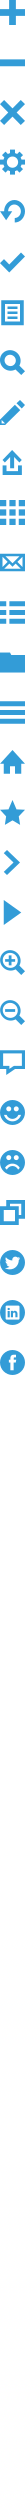
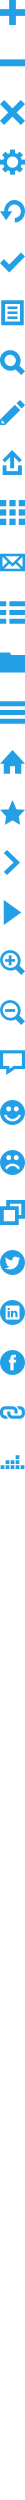
<svg xmlns="http://www.w3.org/2000/svg" version="1.1" id="Layer_1" x="0px" y="0px" viewBox="-10 -208 20 2000" enable-background="new -10 -208 20 2000" xml:space="preserve">
-   <path fill="#339CD7" d="M-2-88.3v2.8c-0.6,0.2-1.2,0.4-1.7,0.7l-1.9-1.9l-2.8,2.8l1.9,1.9c-0.3,0.5-0.5,1.1-0.7,1.7H-10v4h2.8  c0.2,0.6,0.4,1.2,0.7,1.7l-1.9,1.9l2.8,2.8l1.9-1.9c0.5,0.3,1.1,0.5,1.7,0.7v2.8h4v-2.8c0.6-0.2,1.2-0.4,1.7-0.7l1.9,1.9l2.8-2.8  l-1.9-1.9c0.3-0.5,0.5-1.1,0.7-1.7H10v-4H7.2C7-80.9,6.8-81.5,6.5-82l1.9-1.9l-2.8-2.8l-1.9,1.9c-0.5-0.3-1.1-0.5-1.7-0.7v-2.8H-2z   M-4.5-78.3c0-2.5,2-4.5,4.5-4.5s4.5,2,4.5,4.5s-2,4.5-4.5,4.5S-4.5-75.8-4.5-78.3z" />
-   <path fill="#339CD7" d="M1.5-48c-4.5,0-8.2,4-8.2,9H-10l4.9,7.2l4.9-7.2h-3.3c0-3,2.2-5.4,4.9-5.4S6.7-42,6.7-39s-2.2,5.4-4.9,5.4  v3.6c4.5,0,8.2-4,8.2-9S6.1-48,1.5-48z" />
-   <path fill="#339CD7" d="M7.4,118.8L10,116l-4-4l-2.8,2.6L7.4,118.8z M-10,127.7v4.3h4.1l12.1-11.9l-4.3-4.3L-10,127.7z M-6,130.7  h-2.7V128L-6,130.7z" />
-   <polygon fill="#339CD7" points="5,445.1 6.1,451.9 0,448.3 -6.1,451.9 -5.1,445.1 -10,439.8 -3.2,439.5 0,432 3.2,439.5 10,439.8   " />
-   <polygon fill="#339CD7" points="6,482 -4.4,472 -7,474.5 0.8,482 -7,489.5 -4.4,492 " />
-   <polygon fill="#339CD7" points="-2.6,10 10,-2.8 6.8,-6 -2.6,3.6 -6.8,-0.7 -10,2.5 " />
-   <path fill="#339CD7" d="M-7.9,172h3.1h9.2h3.1v-3.1v-4.6H4.4v4.6h-9.2v-4.6h-3.1v4.6L-7.9,172z M-1.8,166.6h3.1v-9l4.2,4.4l1.9-2  l-7.7-8l-7.7,8l1.9,2l4.2-4.4v9H-1.8z" />
+   <path fill="#229FE5" d="M-2-88.3v2.8c-0.6,0.2-1.2,0.4-1.7,0.7l-1.9-1.9l-2.8,2.8l1.9,1.9c-0.3,0.5-0.5,1.1-0.7,1.7H-10v4h2.8  c0.2,0.6,0.4,1.2,0.7,1.7l-1.9,1.9l2.8,2.8l1.9-1.9c0.5,0.3,1.1,0.5,1.7,0.7v2.8h4v-2.8c0.6-0.2,1.2-0.4,1.7-0.7l1.9,1.9l2.8-2.8  l-1.9-1.9c0.3-0.5,0.5-1.1,0.7-1.7H10v-4H7.2C7-80.9,6.8-81.5,6.5-82l1.9-1.9l-2.8-2.8l-1.9,1.9c-0.5-0.3-1.1-0.5-1.7-0.7v-2.8H-2z   M-4.5-78.3c0-2.5,2-4.5,4.5-4.5s4.5,2,4.5,4.5s-2,4.5-4.5,4.5S-4.5-75.8-4.5-78.3z" />
+   <path fill="#229FE5" d="M1.5-48c-4.5,0-8.2,4-8.2,9H-10l4.9,7.2l4.9-7.2h-3.3c0-3,2.2-5.4,4.9-5.4S6.7-42,6.7-39s-2.2,5.4-4.9,5.4  v3.6c4.5,0,8.2-4,8.2-9S6.1-48,1.5-48z" />
+   <path fill="#229FE5" d="M7.4,118.8L10,116l-4-4l-2.8,2.6L7.4,118.8z M-10,127.7v4.3h4.1l12.1-11.9l-4.3-4.3L-10,127.7z M-6,130.7  h-2.7V128L-6,130.7z" />
+   <polygon fill="#229FE5" points="5,445.1 6.1,451.9 0,448.3 -6.1,451.9 -5.1,445.1 -10,439.8 -3.2,439.5 0,432 3.2,439.5 10,439.8   " />
+   <polygon fill="#229FE5" points="6,482 -4.4,472 -7,474.5 0.8,482 -7,489.5 -4.4,492 " />
+   <polygon fill="#229FE5" points="-2.6,10 10,-2.8 6.8,-6 -2.6,3.6 -6.8,-0.7 -10,2.5 " />
+   <path fill="#229FE5" d="M-7.9,172h3.1h9.2h3.1v-3.1v-4.6H4.4v4.6h-9.2v-4.6h-3.1v4.6L-7.9,172z M-1.8,166.6h3.1v-9l4.2,4.4l1.9-2  l-7.7-8l-7.7,8l1.9,2l4.2-4.4v9H-1.8z" />
  <g>
-     <rect x="-10" y="353" fill="#339CD7" width="20" height="4" />
-     <rect x="-10" y="360" fill="#339CD7" width="20" height="4" />
-     <rect x="-10" y="367" fill="#339CD7" width="20" height="4" />
+     <rect x="-10" y="353" fill="#229FE5" width="20" height="4" />
+     <rect x="-10" y="360" fill="#229FE5" width="20" height="4" />
+     <rect x="-10" y="367" fill="#229FE5" width="20" height="4" />
  </g>
-   <polygon fill="#339CD7" points="10,-200.7 2.7,-200.7 2.7,-208 -2.7,-208 -2.7,-200.7 -10,-200.7 -10,-195.3 -2.7,-195.3 -2.7,-188   2.7,-188 2.7,-195.3 10,-195.3 " />
-   <path fill="#339CD7" d="M10,89l-4.5-4.5c1.7-3.1,1.2-7.2-1.5-9.9c-3.3-3.3-8.5-3.3-11.7-0.2s-3.1,8.4,0.2,11.7  c2.7,2.7,6.7,3.2,9.9,1.5L7,92L10,89z M-5,83.5c-1.8-1.8-1.8-4.6-0.1-6.4s4.6-1.7,6.4,0.1c1.8,1.8,1.8,4.6,0.1,6.4S-3.2,85.2-5,83.5  z" />
+   <polygon fill="#229FE5" points="10,-200.7 2.7,-200.7 2.7,-208 -2.7,-208 -2.7,-200.7 -10,-200.7 -10,-195.3 -2.7,-195.3 -2.7,-188   2.7,-188 2.7,-195.3 10,-195.3 " />
+   <path fill="#229FE5" d="M10,89l-4.5-4.5c1.7-3.1,1.2-7.2-1.5-9.9c-3.3-3.3-8.5-3.3-11.7-0.2s-3.1,8.4,0.2,11.7  c2.7,2.7,6.7,3.2,9.9,1.5L7,92L10,89z M-5,83.5c-1.8-1.8-1.8-4.6-0.1-6.4s4.6-1.7,6.4,0.1c1.8,1.8,1.8,4.6,0.1,6.4S-3.2,85.2-5,83.5  z" />
  <g>
-     <polygon fill="#339CD7" points="-0.8,556.3 -3,556.3 -3,559.3 -5.9,559.3 -5.9,561.4 -3,561.4 -3,564.3 -0.8,564.3 -0.8,561.4    2.1,561.4 2.1,559.3 -0.8,559.3  " />
-     <path fill="#339CD7" d="M5.5,564.5c1.7-3.1,1.2-7.2-1.5-9.9c-3.3-3.3-8.5-3.3-11.6-0.2c-3.2,3.2-3.1,8.4,0.2,11.6   c2.7,2.7,6.7,3.2,9.9,1.5L7,572l3-3L5.5,564.5z M2.5,564.6c-2.3,2.3-6.1,2.3-8.5-0.1c-2.4-2.4-2.4-6.2-0.1-8.5   c2.3-2.3,6.1-2.3,8.5,0.1C4.8,558.5,4.8,562.3,2.5,564.6z" />
+     <polygon fill="#229FE5" points="-0.8,556.3 -3,556.3 -3,559.3 -5.9,559.3 -5.9,561.4 -3,561.4 -3,564.3 -0.8,564.3 -0.8,561.4    2.1,561.4 2.1,559.3 -0.8,559.3  " />
+     <path fill="#229FE5" d="M5.5,564.5c1.7-3.1,1.2-7.2-1.5-9.9c-3.3-3.3-8.5-3.3-11.6-0.2c-3.2,3.2-3.1,8.4,0.2,11.6   c2.7,2.7,6.7,3.2,9.9,1.5L7,572l3-3L5.5,564.5z M2.5,564.6c-2.3,2.3-6.1,2.3-8.5-0.1c-2.4-2.4-2.4-6.2-0.1-8.5   c2.3-2.3,6.1-2.3,8.5,0.1C4.8,558.5,4.8,562.3,2.5,564.6z" />
  </g>
  <g>
-     <rect x="-5.9" y="599.3" fill="#339CD7" width="8" height="2.2" />
-     <path fill="#339CD7" d="M5.5,604.5c1.7-3.1,1.2-7.2-1.5-9.9c-3.3-3.3-8.5-3.3-11.6-0.2c-3.2,3.2-3.1,8.4,0.2,11.6   c2.7,2.7,6.7,3.2,9.9,1.5L7,612l3-3L5.5,604.5z M2.5,604.6c-2.3,2.3-6.1,2.3-8.5-0.1c-2.4-2.4-2.4-6.2-0.1-8.5   c2.3-2.3,6.1-2.3,8.5,0.1C4.8,598.5,4.8,602.3,2.5,604.6z" />
+     <rect x="-5.9" y="599.3" fill="#229FE5" width="8" height="2.2" />
+     <path fill="#229FE5" d="M5.5,604.5c1.7-3.1,1.2-7.2-1.5-9.9c-3.3-3.3-8.5-3.3-11.6-0.2c-3.2,3.2-3.1,8.4,0.2,11.6   c2.7,2.7,6.7,3.2,9.9,1.5L7,612l3-3L5.5,604.5z M2.5,604.6c-2.3,2.3-6.1,2.3-8.5-0.1c-2.4-2.4-2.4-6.2-0.1-8.5   c2.3-2.3,6.1-2.3,8.5,0.1C4.8,598.5,4.8,602.3,2.5,604.6z" />
  </g>
-   <polygon fill="#339CD7" points="-7,512 7,522 -7,532 " />
-   <path fill="#339CD7" d="M-10,235v14h20v-14H-10z M8,245.6l-4.1-4.1l4.1-4.1V245.6z M0,245.4l2.5-2.5l4.1,4.1H-6.6l4.1-4.1L0,245.4z   M5.6,237L0,242.6l-5.6-5.6H5.6z M-3.9,241.5l-4.1,4.1v-8.2L-3.9,241.5z" />
-   <polygon fill="#339CD7" points="-10,403 -7,403 -7,411 -2,411 -2,405 2,405 2,411 7,411 7,403 10,403 0,392 " />
+   <polygon fill="#229FE5" points="-7,512 7,522 -7,532 " />
+   <path fill="#229FE5" d="M-10,235v14h20v-14H-10z M8,245.6l-4.1-4.1l4.1-4.1V245.6z M0,245.4l2.5-2.5l4.1,4.1H-6.6l4.1-4.1L0,245.4z   M5.6,237L0,242.6l-5.6-5.6H5.6z M-3.9,241.5l-4.1,4.1v-8.2L-3.9,241.5z" />
+   <polygon fill="#229FE5" points="-10,403 -7,403 -7,411 -2,411 -2,405 2,405 2,411 7,411 7,403 10,403 0,392 " />
  <g>
-     <rect x="-10" y="192" fill="#339CD7" width="5" height="5" />
-     <rect x="-10" y="199.5" fill="#339CD7" width="5" height="5" />
-     <rect x="-10" y="207" fill="#339CD7" width="5" height="5" />
-     <rect x="-2.5" y="192" fill="#339CD7" width="5" height="5" />
-     <rect x="-2.5" y="199.5" fill="#339CD7" width="5" height="5" />
-     <rect x="-2.5" y="207" fill="#339CD7" width="5" height="5" />
-     <rect x="5" y="192" fill="#339CD7" width="5" height="5" />
-     <rect x="5" y="199.5" fill="#339CD7" width="5" height="5" />
-     <rect x="5" y="207" fill="#339CD7" width="5" height="5" />
+     <rect x="-10" y="192" fill="#229FE5" width="5" height="5" />
+     <rect x="-10" y="199.5" fill="#229FE5" width="5" height="5" />
+     <rect x="-10" y="207" fill="#229FE5" width="5" height="5" />
+     <rect x="-2.5" y="192" fill="#229FE5" width="5" height="5" />
+     <rect x="-2.5" y="199.5" fill="#229FE5" width="5" height="5" />
+     <rect x="-2.5" y="207" fill="#229FE5" width="5" height="5" />
+     <rect x="5" y="192" fill="#229FE5" width="5" height="5" />
+     <rect x="5" y="199.5" fill="#229FE5" width="5" height="5" />
+     <rect x="5" y="207" fill="#229FE5" width="5" height="5" />
  </g>
  <g>
-     <rect x="-10" y="273" fill="#339CD7" width="5" height="4" />
-     <rect x="-10" y="280" fill="#339CD7" width="5" height="4" />
-     <rect x="-10" y="287" fill="#339CD7" width="5" height="4" />
-     <rect x="-2.5" y="273" fill="#339CD7" width="12.5" height="4" />
-     <rect x="-2.5" y="280" fill="#339CD7" width="12.5" height="4" />
-     <rect x="-2.5" y="287" fill="#339CD7" width="12.5" height="4" />
+     <rect x="-10" y="273" fill="#229FE5" width="5" height="4" />
+     <rect x="-10" y="280" fill="#229FE5" width="5" height="4" />
+     <rect x="-10" y="287" fill="#229FE5" width="5" height="4" />
+     <rect x="-2.5" y="273" fill="#229FE5" width="12.5" height="4" />
+     <rect x="-2.5" y="280" fill="#229FE5" width="12.5" height="4" />
+     <rect x="-2.5" y="287" fill="#229FE5" width="12.5" height="4" />
  </g>
  <g>
-     <path fill="#339CD7" d="M-9,32.2v20H9v-20H-9z M6,49.2H-6v-14H6V49.2z" />
-     <rect x="-4" y="37.2" fill="#339CD7" width="8" height="2" />
-     <rect x="-4" y="41.2" fill="#339CD7" width="8" height="2" />
-     <rect x="-4" y="45.2" fill="#339CD7" width="8" height="2" />
+     <path fill="#229FE5" d="M-9,32.2v20H9v-20H-9z M6,49.2H-6v-14H6V49.2z" />
+     <rect x="-4" y="37.2" fill="#229FE5" width="8" height="2" />
+     <rect x="-4" y="41.2" fill="#229FE5" width="8" height="2" />
+     <rect x="-4" y="45.2" fill="#229FE5" width="8" height="2" />
  </g>
-   <rect x="-10" y="-160.5" fill="#339CD7" width="20" height="5.5" />
-   <polygon fill="#339CD7" points="10,-124.7 6.6,-128 0,-121.3 -6.7,-128 -10,-124.7 -3.4,-118 -10,-111.3 -6.7,-108 0,-114.7   6.6,-108 10,-111.3 3.3,-118 " />
-   <polygon fill="#339CD7" points="-2,314 -10,314 -10,330 10,330 10,316 -1,316 " />
-   <path fill="#339CD7" d="M7.5,634.7v10H2H1.2l-0.9,0.5l-2.8,1.9v-2.4h-2h-3v-10H7.5 M10,632.2h-20v15h5v4.8l7-4.8h8V632.2L10,632.2z" />
-   <path fill="#339CD7" d="M0,672c-5.5,0-10,4.5-10,10c0,5.5,4.5,10,10,10s10-4.5,10-10C10,676.5,5.5,672,0,672z M3,677.1  c1.1,0,2,0.9,2,2c0,1.1-0.9,2-2,2s-2-0.9-2-2C1,678,1.9,677.1,3,677.1z M-3,677.1c1.1,0,2,0.9,2,2c0,1.1-0.9,2-2,2s-2-0.9-2-2  C-5,678-4.1,677.1-3,677.1z M0,689.1c-3.2,0-6-2.2-6.8-5.2h2.1c0.7,1.9,2.5,3.2,4.7,3.2s3.9-1.3,4.7-3.2h2.1  C6,686.9,3.2,689.1,0,689.1z" />
-   <path fill="#339CD7" d="M0,712c-5.5,0-10,4.5-10,10c0,5.5,4.5,10,10,10s10-4.5,10-10C10,716.5,5.5,712,0,712z M3,716.1  c1.1,0,2,0.9,2,2c0,1.1-0.9,2-2,2s-2-0.9-2-2C1,717,1.9,716.1,3,716.1z M-3,716.1c1.1,0,2,0.9,2,2c0,1.1-0.9,2-2,2s-2-0.9-2-2  C-5,717-4.1,716.1-3,716.1z M4.5,727.7c-0.8-1.7-2.5-2.9-4.5-2.9s-3.7,1.2-4.5,2.9c-0.6-0.4-1-0.9-1.5-1.5c1.2-2,3.4-3.3,5.9-3.3  s4.7,1.3,5.9,3.3C5.5,726.8,5,727.3,4.5,727.7z" />
-   <path fill-rule="evenodd" clip-rule="evenodd" fill="#339CD7" d="M10,752H-5v5h-5v15H5v-5h5V752z M2,769h-9v-9h9V769z M7,764H5v-7  h-7v-2h9V764z" />
-   <path fill-rule="evenodd" clip-rule="evenodd" fill="#339CD7" d="M5,800c0,0.1,0,0.2,0,0.3c0,3.3-2.5,7.2-7.2,7.2  c-1.4,0-2.8-0.4-3.9-1.1c0.2,0,0.4,0,0.6,0c1.2,0,2.3-0.4,3.1-1.1c-1.1,0-2-0.8-2.4-1.8c0.2,0,0.3,0,0.5,0c0.2,0,0.5,0,0.7-0.1  c-1.2-0.2-2-1.2-2-2.5v0c0.3,0.2,0.7,0.3,1.1,0.3c-0.7-0.5-1.1-1.2-1.1-2.1c0-0.5,0.1-0.9,0.3-1.3c1.2,1.5,3.1,2.5,5.2,2.6  c0-0.2-0.1-0.4-0.1-0.6c0-1.4,1.1-2.5,2.5-2.5c0.7,0,1.4,0.3,1.8,0.8c0.6-0.1,1.1-0.3,1.6-0.6c-0.2,0.6-0.6,1.1-1.1,1.4  c0.5-0.1,1-0.2,1.4-0.4C6,799.2,5.5,799.6,5,800z M0,792c-5.5,0-10,4.5-10,10c0,5.5,4.5,10,10,10s10-4.5,10-10  C10,796.5,5.5,792,0,792z" />
+   <rect x="-10" y="-160.5" fill="#229FE5" width="20" height="5.5" />
+   <polygon fill="#229FE5" points="10,-124.7 6.6,-128 0,-121.3 -6.7,-128 -10,-124.7 -3.4,-118 -10,-111.3 -6.7,-108 0,-114.7   6.6,-108 10,-111.3 3.3,-118 " />
+   <polygon fill="#229FE5" points="-2,314 -10,314 -10,330 10,330 10,316 -1,316 " />
+   <path fill="#229FE5" d="M7.5,634.7v10H2H1.2l-0.9,0.5l-2.8,1.9v-2.4h-2h-3v-10H7.5 M10,632.2h-20v15h5v4.8l7-4.8h8V632.2L10,632.2z" />
+   <path fill="#229FE5" d="M0,672c-5.5,0-10,4.5-10,10c0,5.5,4.5,10,10,10s10-4.5,10-10C10,676.5,5.5,672,0,672z M3,677.1  c1.1,0,2,0.9,2,2c0,1.1-0.9,2-2,2s-2-0.9-2-2C1,678,1.9,677.1,3,677.1z M-3,677.1c1.1,0,2,0.9,2,2c0,1.1-0.9,2-2,2s-2-0.9-2-2  C-5,678-4.1,677.1-3,677.1z M0,689.1c-3.2,0-6-2.2-6.8-5.2h2.1c0.7,1.9,2.5,3.2,4.7,3.2s3.9-1.3,4.7-3.2h2.1  C6,686.9,3.2,689.1,0,689.1z" />
+   <path fill="#229FE5" d="M0,712c-5.5,0-10,4.5-10,10c0,5.5,4.5,10,10,10s10-4.5,10-10C10,716.5,5.5,712,0,712z M3,716.1  c1.1,0,2,0.9,2,2c0,1.1-0.9,2-2,2s-2-0.9-2-2C1,717,1.9,716.1,3,716.1z M-3,716.1c1.1,0,2,0.9,2,2c0,1.1-0.9,2-2,2s-2-0.9-2-2  C-5,717-4.1,716.1-3,716.1z M4.5,727.7c-0.8-1.7-2.5-2.9-4.5-2.9s-3.7,1.2-4.5,2.9c-0.6-0.4-1-0.9-1.5-1.5c1.2-2,3.4-3.3,5.9-3.3  s4.7,1.3,5.9,3.3C5.5,726.8,5,727.3,4.5,727.7z" />
+   <path fill-rule="evenodd" clip-rule="evenodd" fill="#229FE5" d="M10,752H-5v5h-5v15H5v-5h5V752z M2,769h-9v-9h9V769z M7,764H5v-7  h-7v-2h9V764z" />
+   <path fill-rule="evenodd" clip-rule="evenodd" fill="#229FE5" d="M5,800c0,0.1,0,0.2,0,0.3c0,3.3-2.5,7.2-7.2,7.2  c-1.4,0-2.8-0.4-3.9-1.1c0.2,0,0.4,0,0.6,0c1.2,0,2.3-0.4,3.1-1.1c-1.1,0-2-0.8-2.4-1.8c0.2,0,0.3,0,0.5,0c0.2,0,0.5,0,0.7-0.1  c-1.2-0.2-2-1.2-2-2.5v0c0.3,0.2,0.7,0.3,1.1,0.3c-0.7-0.5-1.1-1.2-1.1-2.1c0-0.5,0.1-0.9,0.3-1.3c1.2,1.5,3.1,2.5,5.2,2.6  c0-0.2-0.1-0.4-0.1-0.6c0-1.4,1.1-2.5,2.5-2.5c0.7,0,1.4,0.3,1.8,0.8c0.6-0.1,1.1-0.3,1.6-0.6c-0.2,0.6-0.6,1.1-1.1,1.4  c0.5-0.1,1-0.2,1.4-0.4C6,799.2,5.5,799.6,5,800z M0,792c-5.5,0-10,4.5-10,10c0,5.5,4.5,10,10,10s10-4.5,10-10  C10,796.5,5.5,792,0,792z" />
  <g>
-     <path fill-rule="evenodd" clip-rule="evenodd" fill="#339CD7" d="M5.6,846.9c0,0.4-0.4,0.8-0.8,0.8h-9.5c-0.5,0-0.8-0.4-0.8-0.8   v-9.6c0-0.4,0.4-0.8,0.8-0.8h9.5c0.5,0,0.8,0.4,0.8,0.8V846.9z M0,832c-5.5,0-10,4.5-10,10s4.5,10,10,10s10-4.5,10-10   S5.5,832,0,832z" />
-     <path fill="#339CD7" d="M1.9,840.6c-0.9,0-1.3,0.5-1.5,0.8v0h0l0,0v-0.7h-1.7c0,0.5,0,5.1,0,5.1h1.7V843c0-0.2,0-0.3,0.1-0.4   c0.1-0.3,0.4-0.6,0.9-0.6c0.6,0,0.9,0.5,0.9,1.1v2.7h1.7v-2.9C3.9,841.4,3,840.6,1.9,840.6z" />
-     <path fill="#339CD7" d="M-3,838.3c-0.6,0-1,0.4-1,0.9c0,0.5,0.4,0.9,0.9,0.9h0c0.6,0,1-0.4,1-0.9C-2.1,838.7-2.5,838.3-3,838.3z" />
-     <rect x="-3.9" y="840.8" fill="#339CD7" width="1.7" height="5.1" />
+     <path fill-rule="evenodd" clip-rule="evenodd" fill="#229FE5" d="M5.6,846.9c0,0.4-0.4,0.8-0.8,0.8h-9.5c-0.5,0-0.8-0.4-0.8-0.8   v-9.6c0-0.4,0.4-0.8,0.8-0.8h9.5c0.5,0,0.8,0.4,0.8,0.8V846.9z M0,832c-5.5,0-10,4.5-10,10s4.5,10,10,10s10-4.5,10-10   S5.5,832,0,832z" />
+     <path fill="#229FE5" d="M1.9,840.6c-0.9,0-1.3,0.5-1.5,0.8v0h0l0,0v-0.7h-1.7c0,0.5,0,5.1,0,5.1h1.7V843c0-0.2,0-0.3,0.1-0.4   c0.1-0.3,0.4-0.6,0.9-0.6c0.6,0,0.9,0.5,0.9,1.1v2.7h1.7v-2.9C3.9,841.4,3,840.6,1.9,840.6z" />
+     <path fill="#229FE5" d="M-3,838.3c-0.6,0-1,0.4-1,0.9c0,0.5,0.4,0.9,0.9,0.9h0c0.6,0,1-0.4,1-0.9C-2.1,838.7-2.5,838.3-3,838.3z" />
+     <rect x="-3.9" y="840.8" fill="#229FE5" width="1.7" height="5.1" />
  </g>
-   <path fill-rule="evenodd" clip-rule="evenodd" fill="#339CD7" d="M2.6,882H0.9v6.2h-2.6V882h-1.2v-2.2h1.2v-1.4c0-1,0.5-2.6,2.6-2.6  l1.9,0v2.1H1.5c-0.2,0-0.5,0.1-0.5,0.6v1.3h2L2.6,882z M0,872c-5.5,0-10,4.5-10,10c0,5.5,4.5,10,10,10s10-4.5,10-10  C10,876.5,5.5,872,0,872z" />
+   <path fill-rule="evenodd" clip-rule="evenodd" fill="#229FE5" d="M2.6,882H0.9v6.2h-2.6V882h-1.2v-2.2h1.2v-1.4c0-1,0.5-2.6,2.6-2.6  l1.9,0v2.1H1.5c-0.2,0-0.5,0.1-0.5,0.6v1.3h2L2.6,882z M0,872c-5.5,0-10,4.5-10,10c0,5.5,4.5,10,10,10s10-4.5,10-10  C10,876.5,5.5,872,0,872z" />
+   <g>
+     <path fill="#229FE5" d="M0,919.5L0,919.5L0,919.5C0,919.5,0,919.5,0,919.5z" />
+     <path fill="#229FE5" d="M5.9,917H3.3c0,0,1.4,0.9,1.6,2.5h0.9h0c0.9,0,1.6,0.7,1.6,1.6v1.7c0,0.9-0.7,1.7-1.6,1.7H0   c-0.9,0-1.7-0.8-1.7-1.7v-1.6h-2.5v1.6c0,0.6,0.1,1.2,0.4,1.7C-3.2,926-1.7,927,0,927h5.8c2.3,0,4.1-1.9,4.1-4.2v-1.7   C10,918.8,8.2,917,5.9,917z" />
+     <path fill="#229FE5" d="M3.8,919.5C3.2,918,1.7,917,0,917h-5.8c-2.3,0-4.2,1.8-4.2,4.1v1.7c0,2.3,1.9,4.2,4.2,4.2h2.5   c0,0-1.3-0.9-1.7-2.5h-0.8c-0.9,0-1.7-0.8-1.7-1.7v-1.7c0-0.9,0.8-1.6,1.7-1.6H0h0c0.9,0,1.6,0.7,1.6,1.6v1.7c0,0,0,0,0,0h2.5   c0,0,0,0,0,0v-1.7C4.2,920.6,4,920,3.8,919.5z" />
+   </g>
+   <g>
+     <rect x="-9.5" y="964.2" fill-rule="evenodd" clip-rule="evenodd" fill="#229FE5" width="3" height="3" />
+     <rect x="-5.5" y="964.2" fill-rule="evenodd" clip-rule="evenodd" fill="#229FE5" width="3" height="3" />
+     <rect x="-1.5" y="964.2" fill-rule="evenodd" clip-rule="evenodd" fill="#229FE5" width="3" height="3" />
+     <rect x="2.5" y="964.2" fill-rule="evenodd" clip-rule="evenodd" fill="#229FE5" width="3" height="3" />
+     <rect x="-5.5" y="960.2" fill-rule="evenodd" clip-rule="evenodd" fill="#229FE5" width="3" height="3" />
+     <rect x="-1.5" y="960.2" fill-rule="evenodd" clip-rule="evenodd" fill="#229FE5" width="3" height="3" />
+     <rect x="2.5" y="960.2" fill-rule="evenodd" clip-rule="evenodd" fill="#229FE5" width="3" height="3" />
+     <rect x="2.5" y="956.2" fill-rule="evenodd" clip-rule="evenodd" fill="#229FE5" width="3" height="3" />
+     <rect x="6.5" y="964.2" fill-rule="evenodd" clip-rule="evenodd" fill="#229FE5" width="3" height="3" />
+   </g>
</svg>
